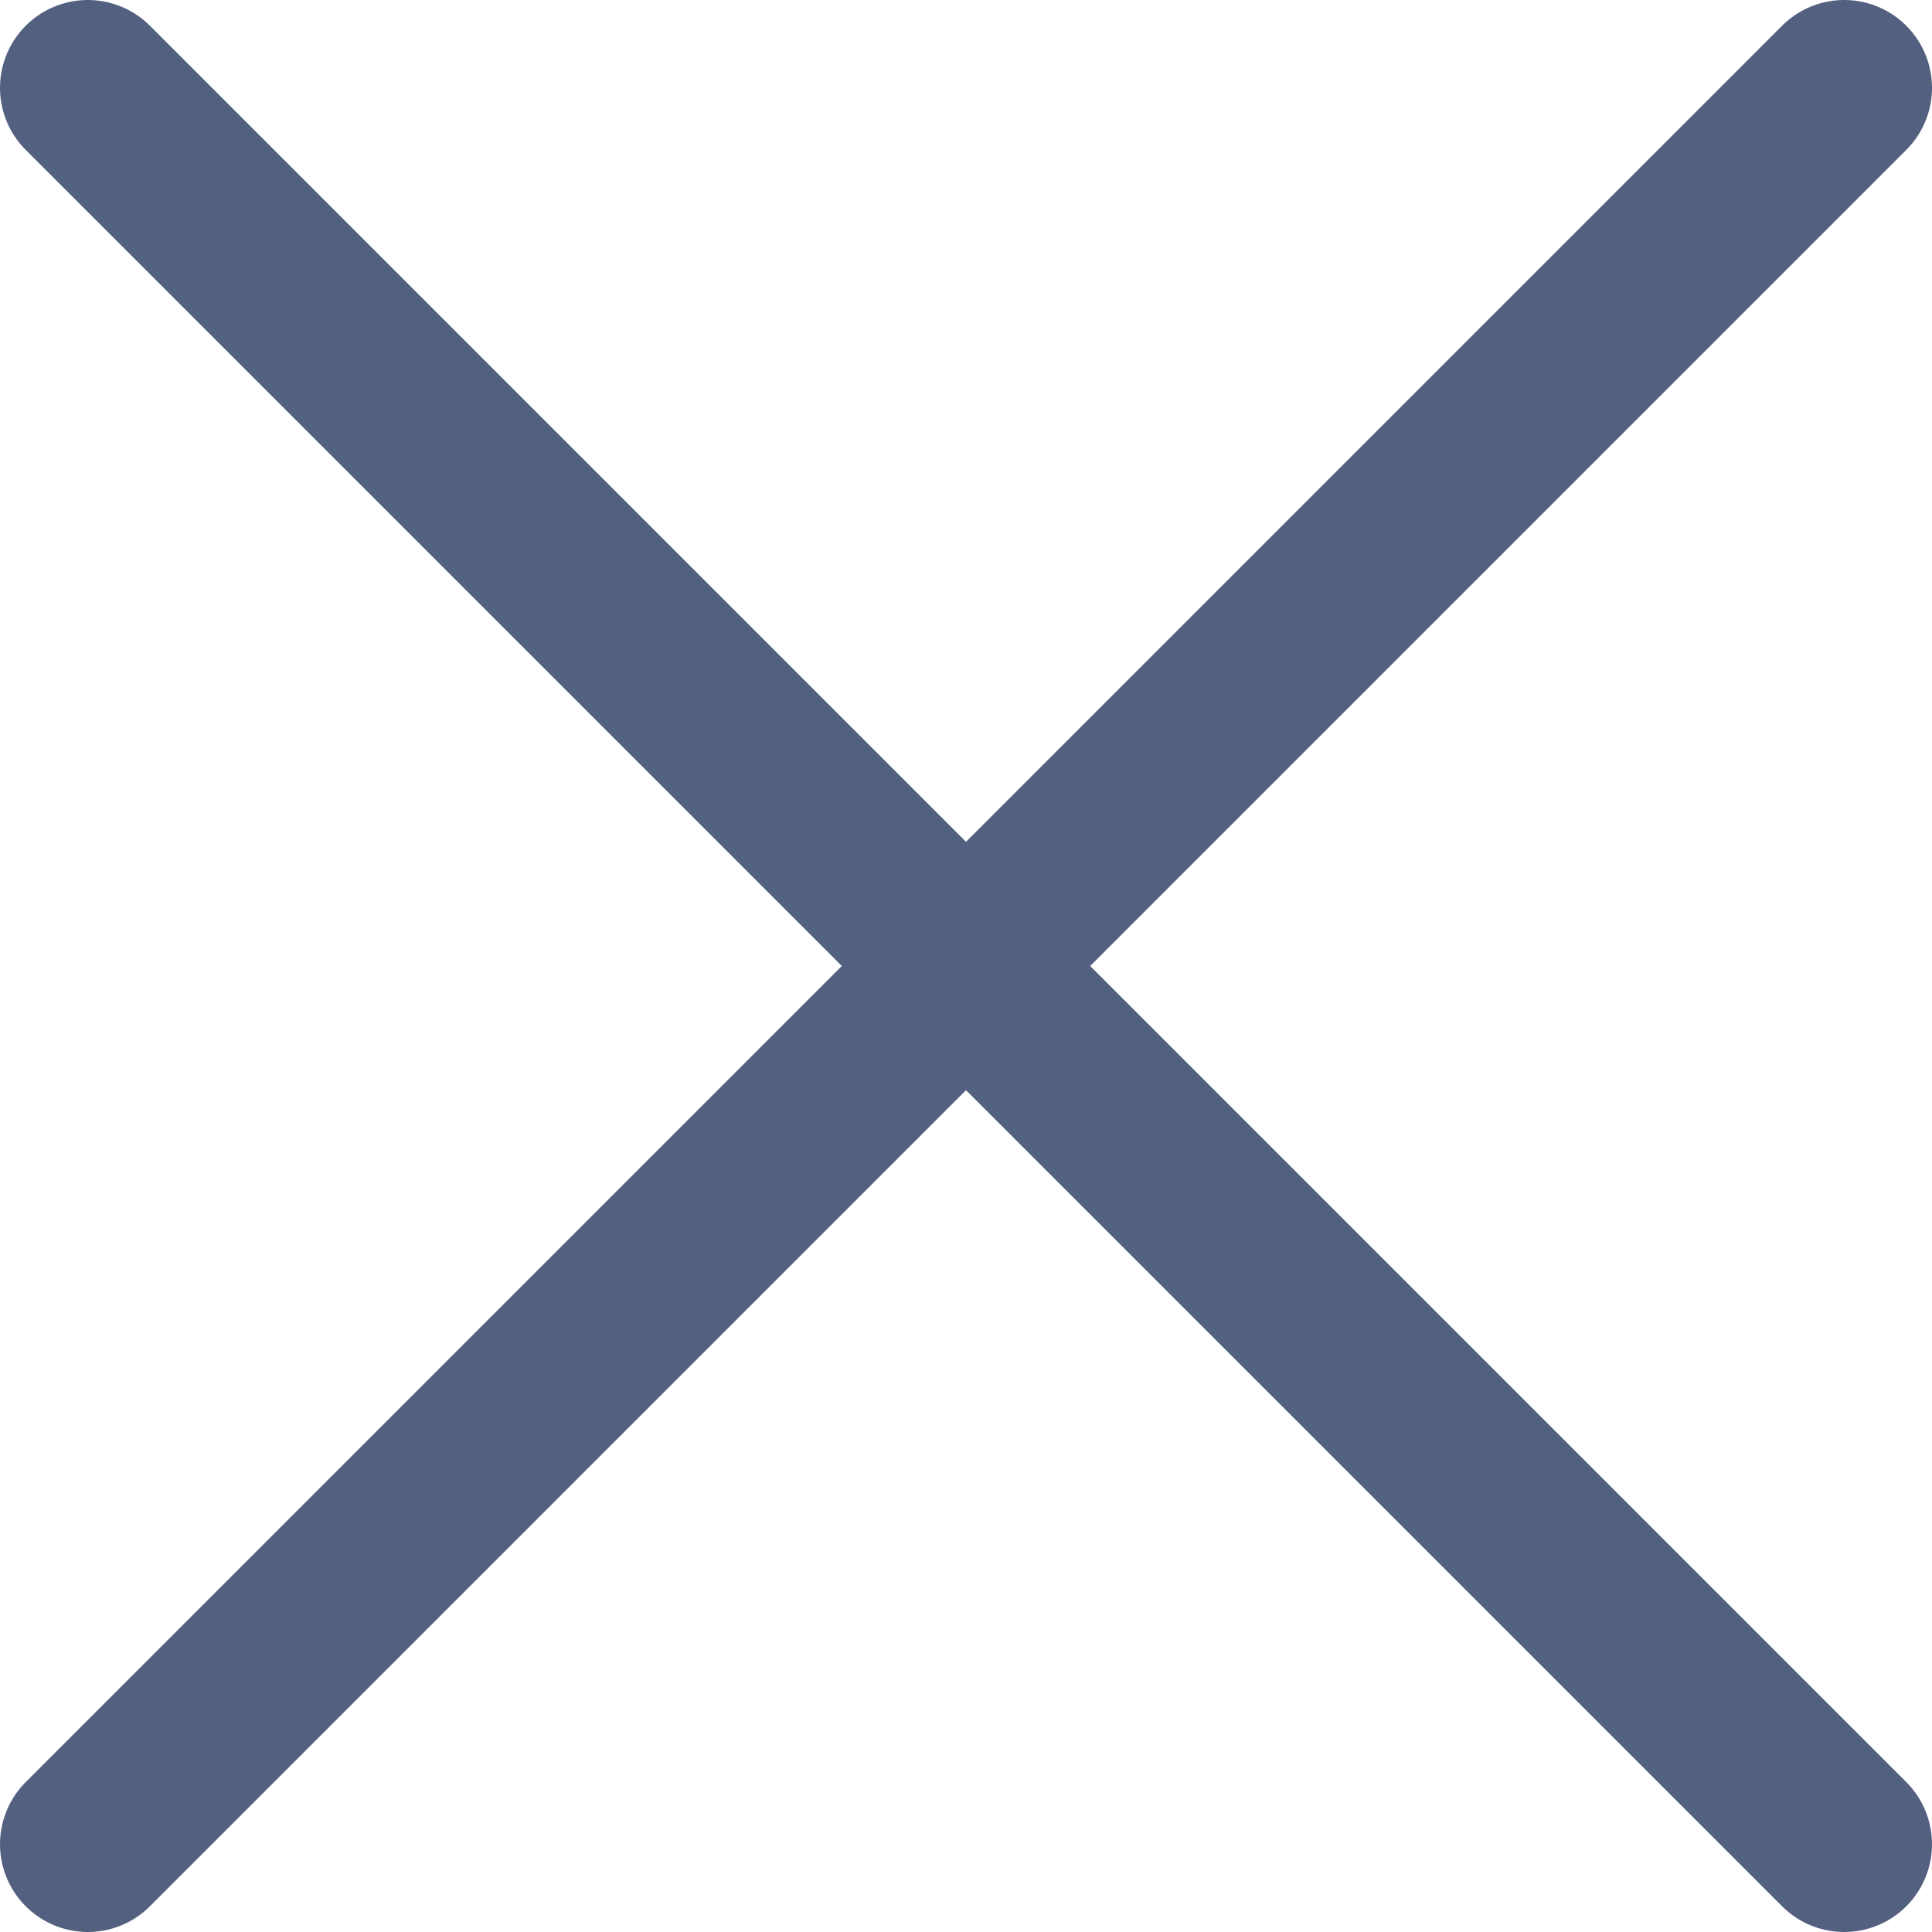
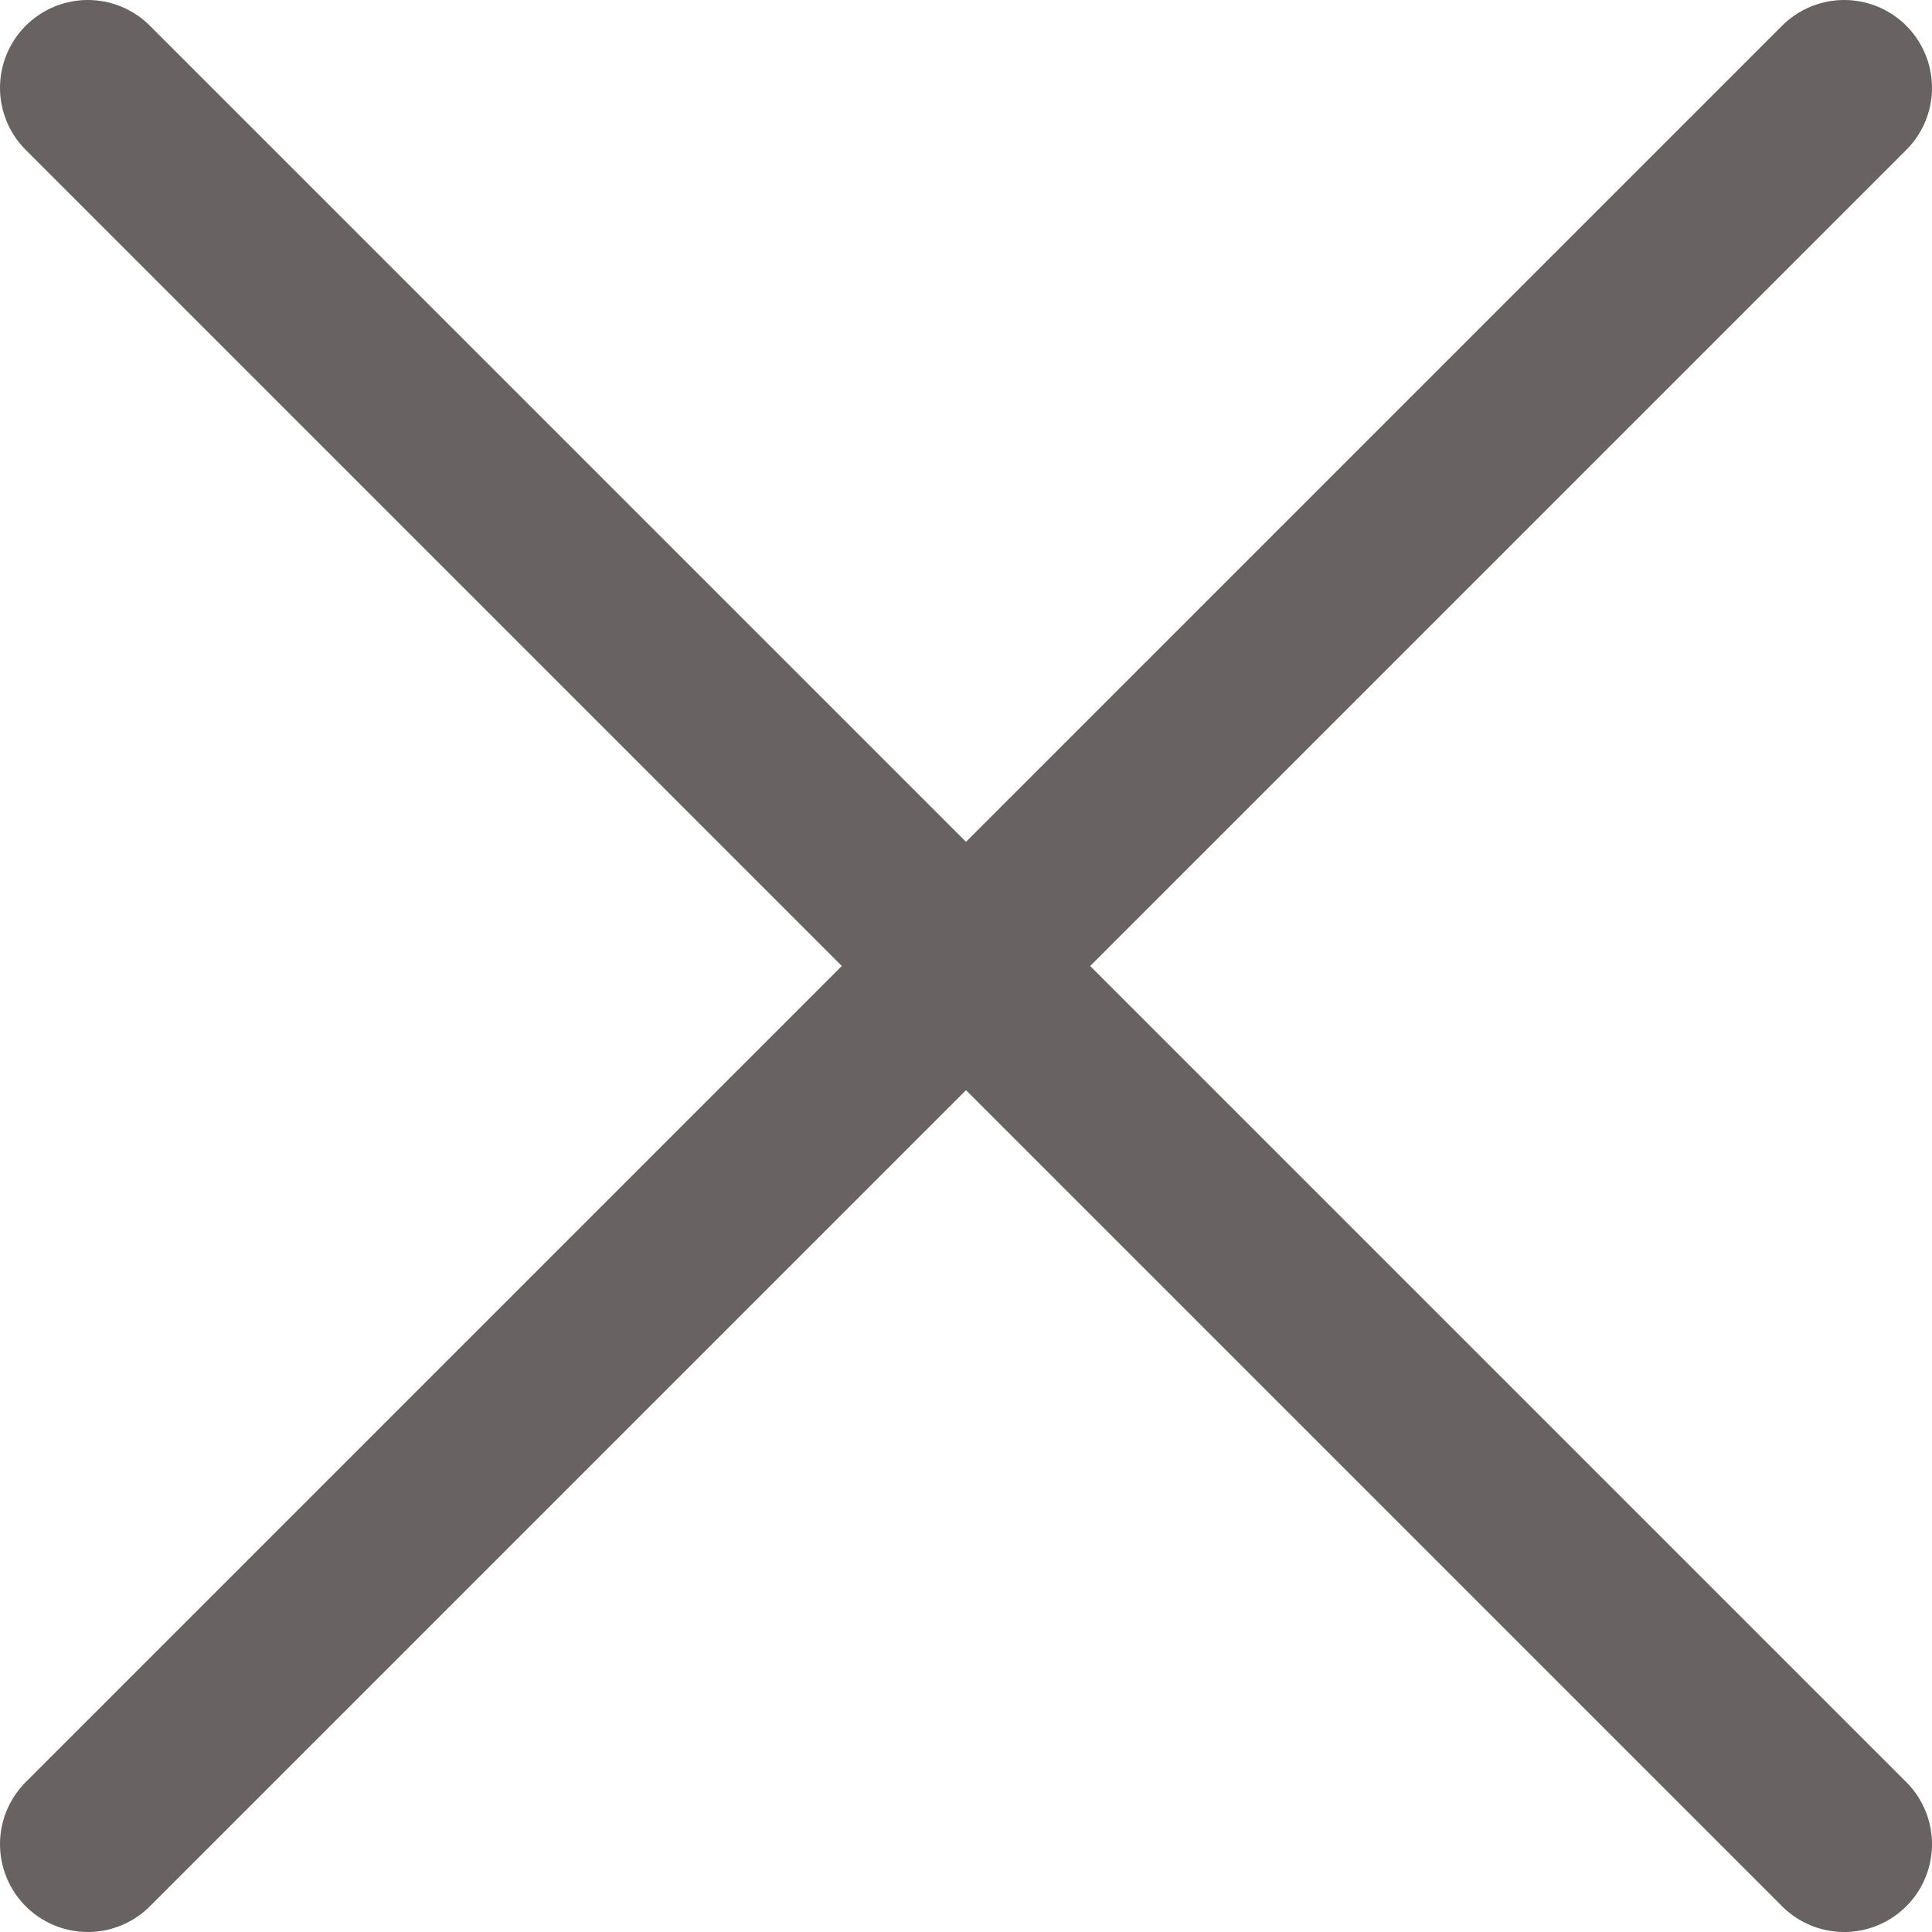
<svg xmlns="http://www.w3.org/2000/svg" width="22" height="22" viewBox="0 0 22 22" fill="none">
-   <path d="M1 21L21 1M1 1L21 21" stroke="#546080" stroke-width="2" stroke-linecap="round" stroke-linejoin="round" />
+   <path d="M1 21L21 1M1 1L21 21" stroke="#696262" stroke-width="2" stroke-linecap="round" stroke-linejoin="round" />
</svg>
